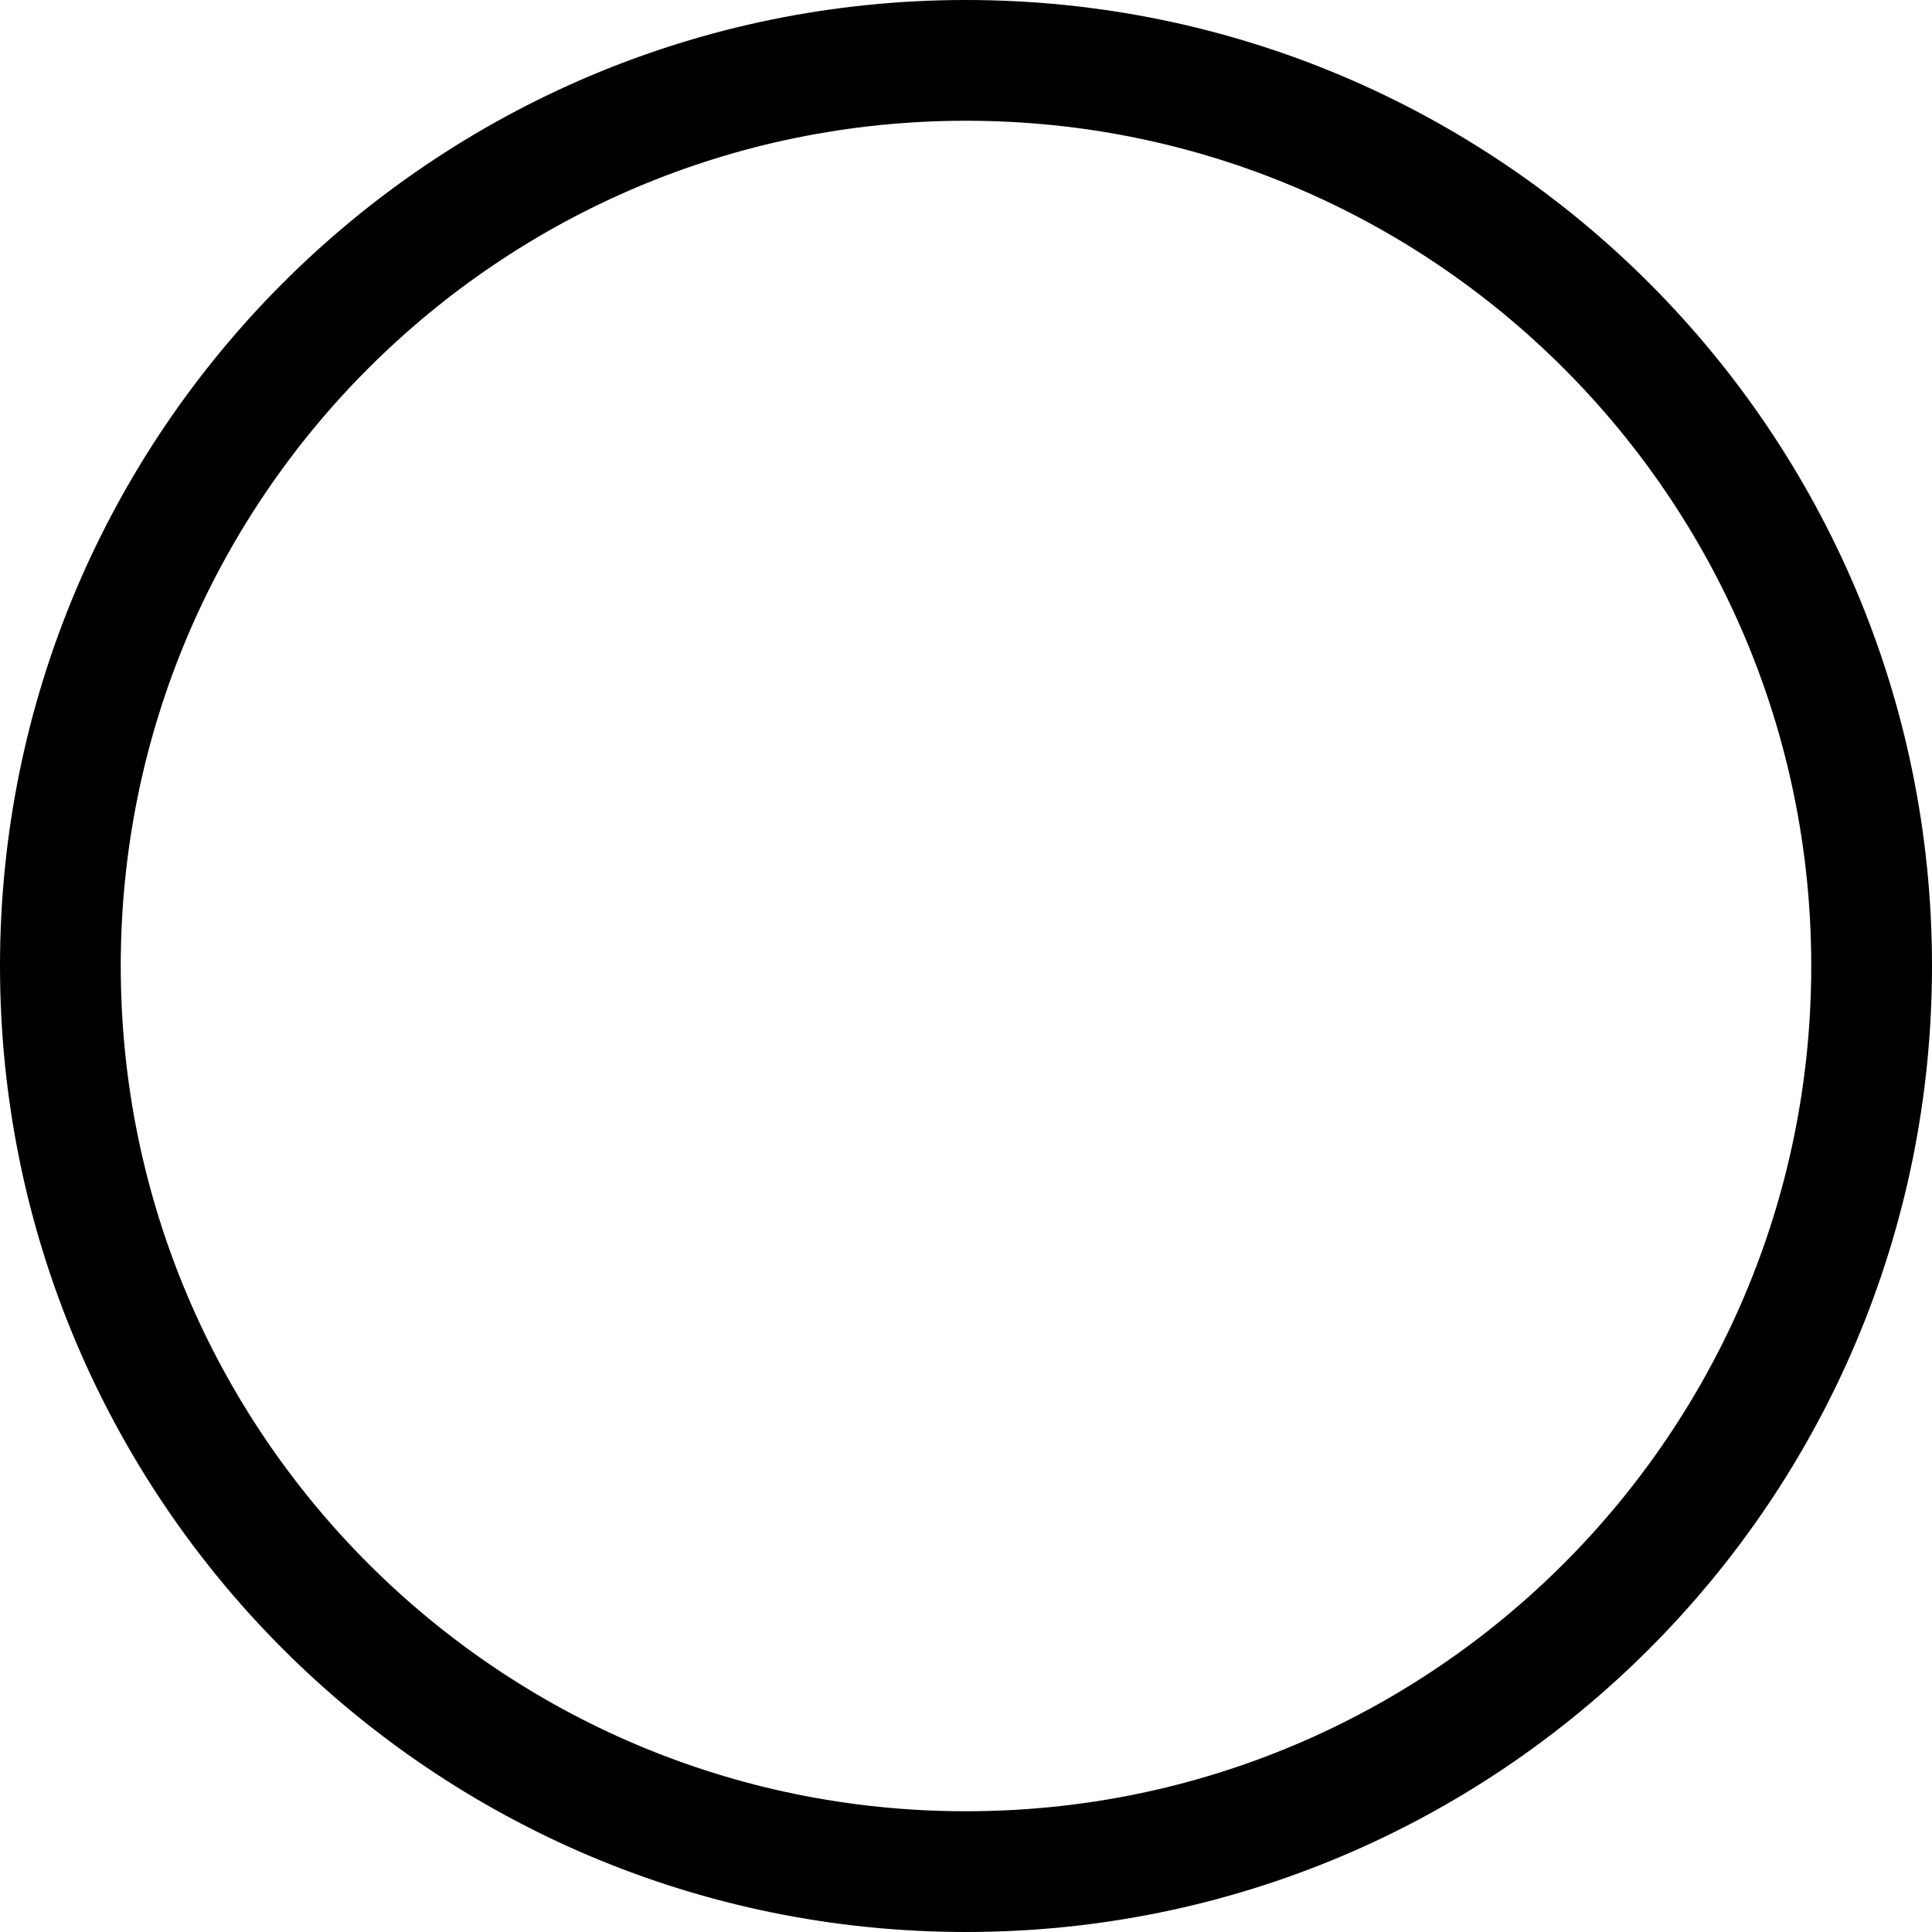
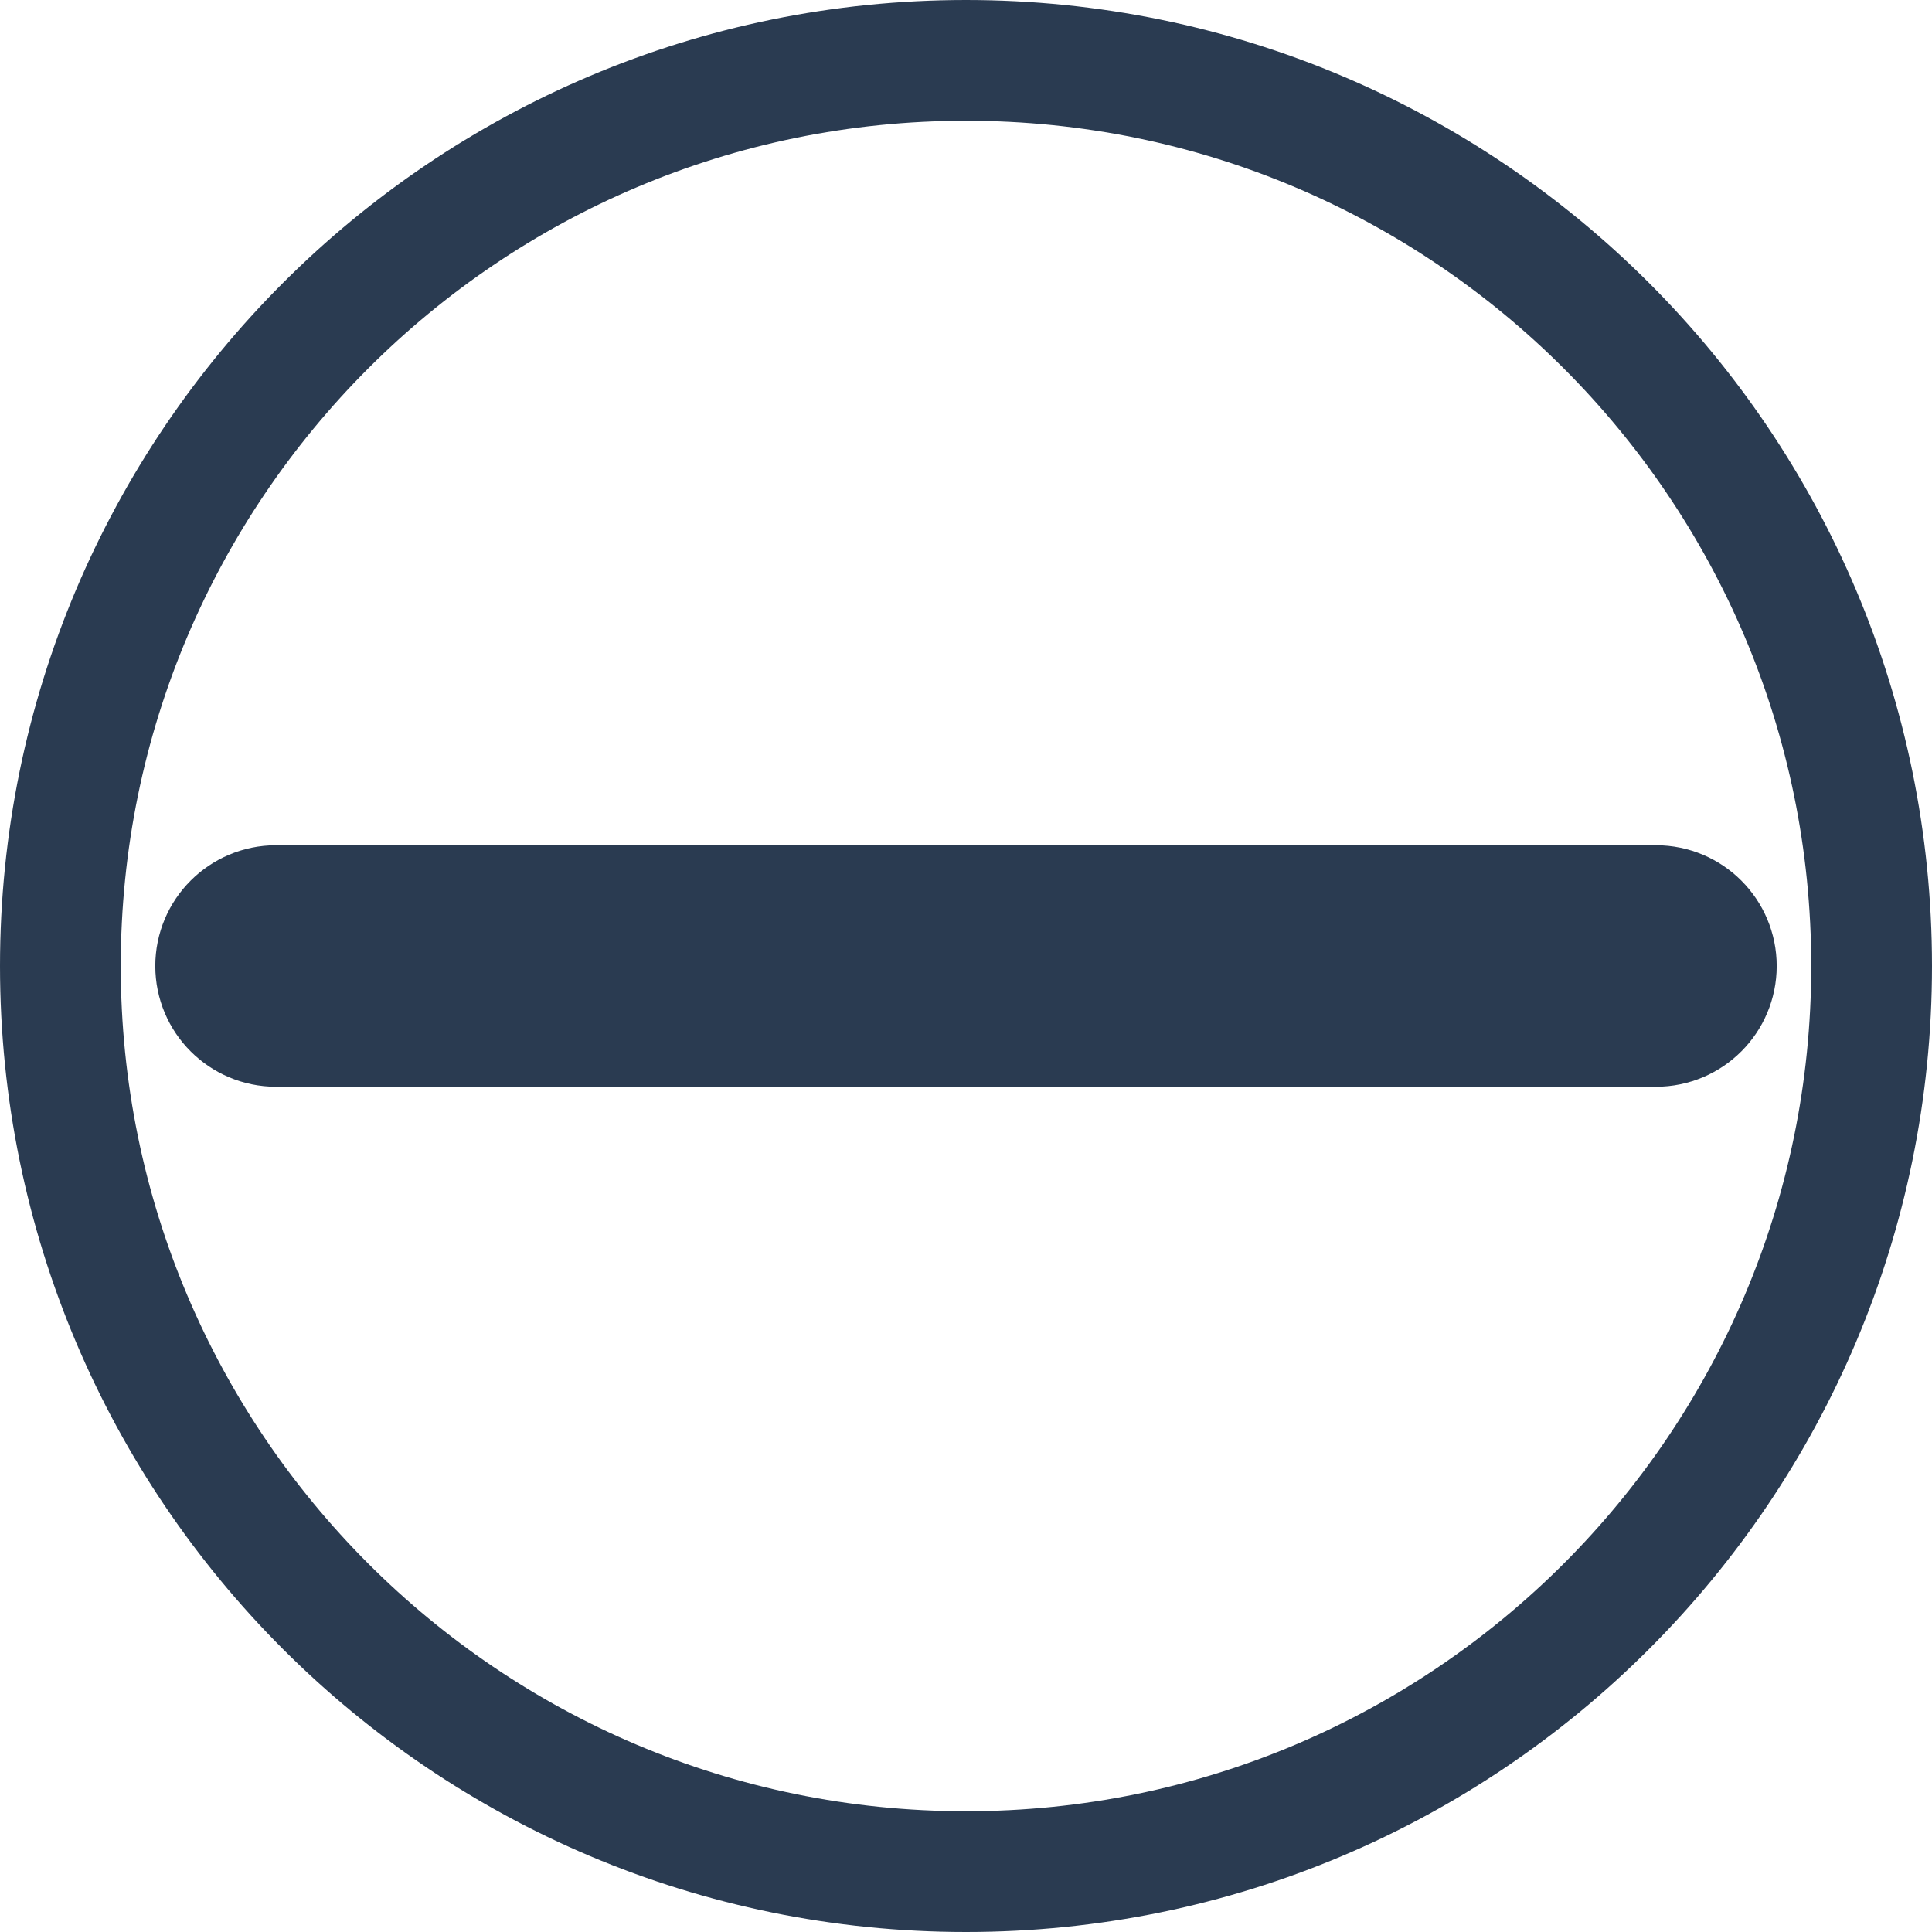
<svg xmlns="http://www.w3.org/2000/svg" width="16" height="16" viewBox="0 0 16 16" fill="none">
-   <path d="M15.5 8C15.5 12.142 12.142 15.5 8 15.5C3.858 15.5 0.5 12.142 0.5 8C0.5 3.858 3.858 0.5 8 0.5C12.142 0.5 15.5 3.858 15.5 8Z" stroke="black" stroke-linecap="round" stroke-linejoin="round" />
+   <path d="M2.286 7.5C2.01 7.5 1.786 7.724 1.786 8C1.786 8.276 2.01 8.5 2.286 8.5H13.714C13.99 8.5 14.214 8.276 14.214 8C14.214 7.724 13.99 7.5 13.714 7.5H2.286ZM15.5 8C15.5 12.142 12.142 15.5 8 15.5C3.858 15.5 0.5 12.142 0.5 8C0.5 3.858 3.858 0.5 8 0.5C12.142 0.5 15.5 3.858 15.5 8Z" stroke="#2A3B51" stroke-linecap="round" stroke-linejoin="round" />
</svg>
